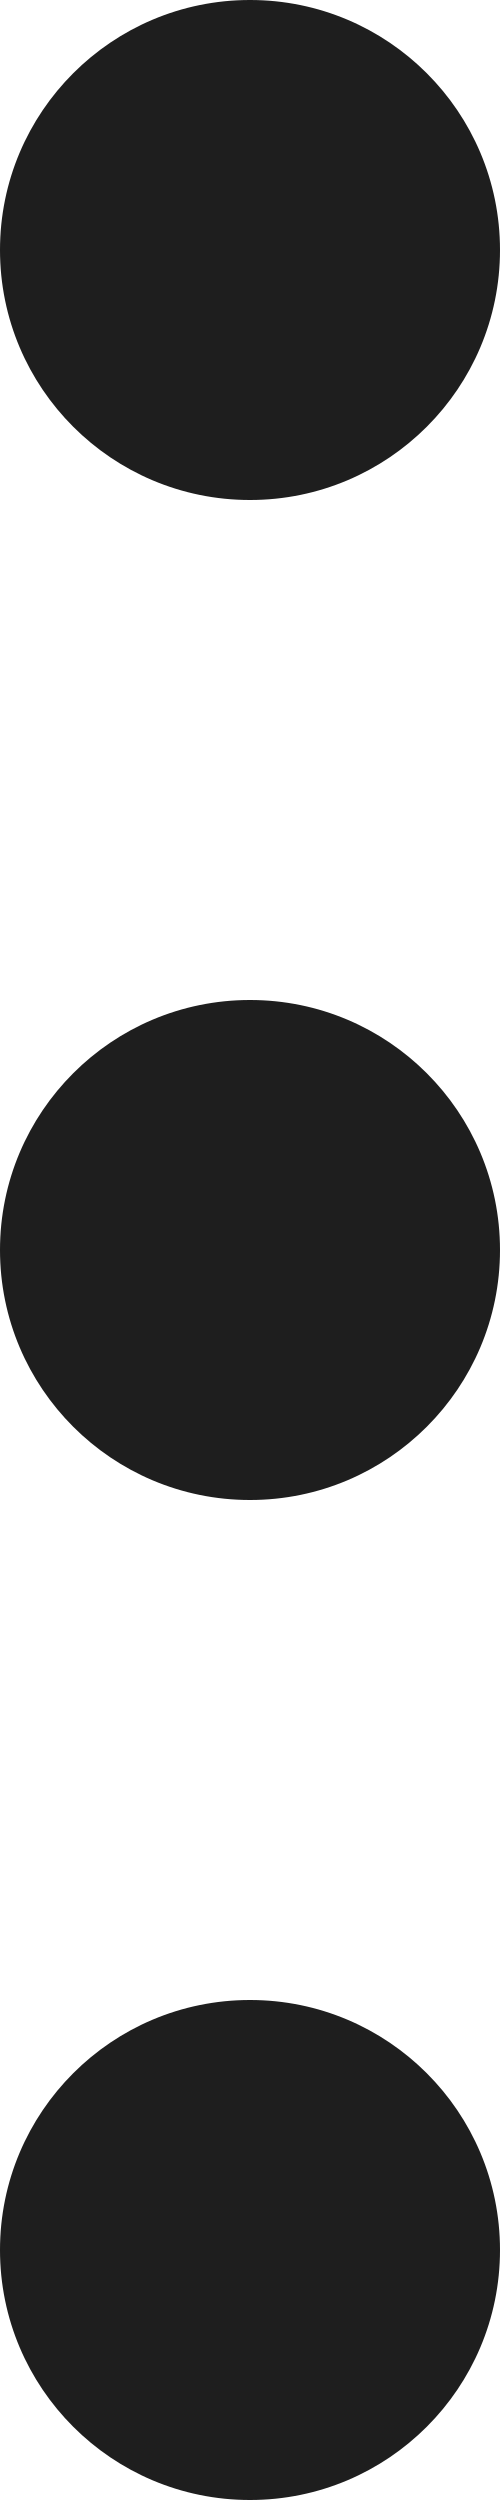
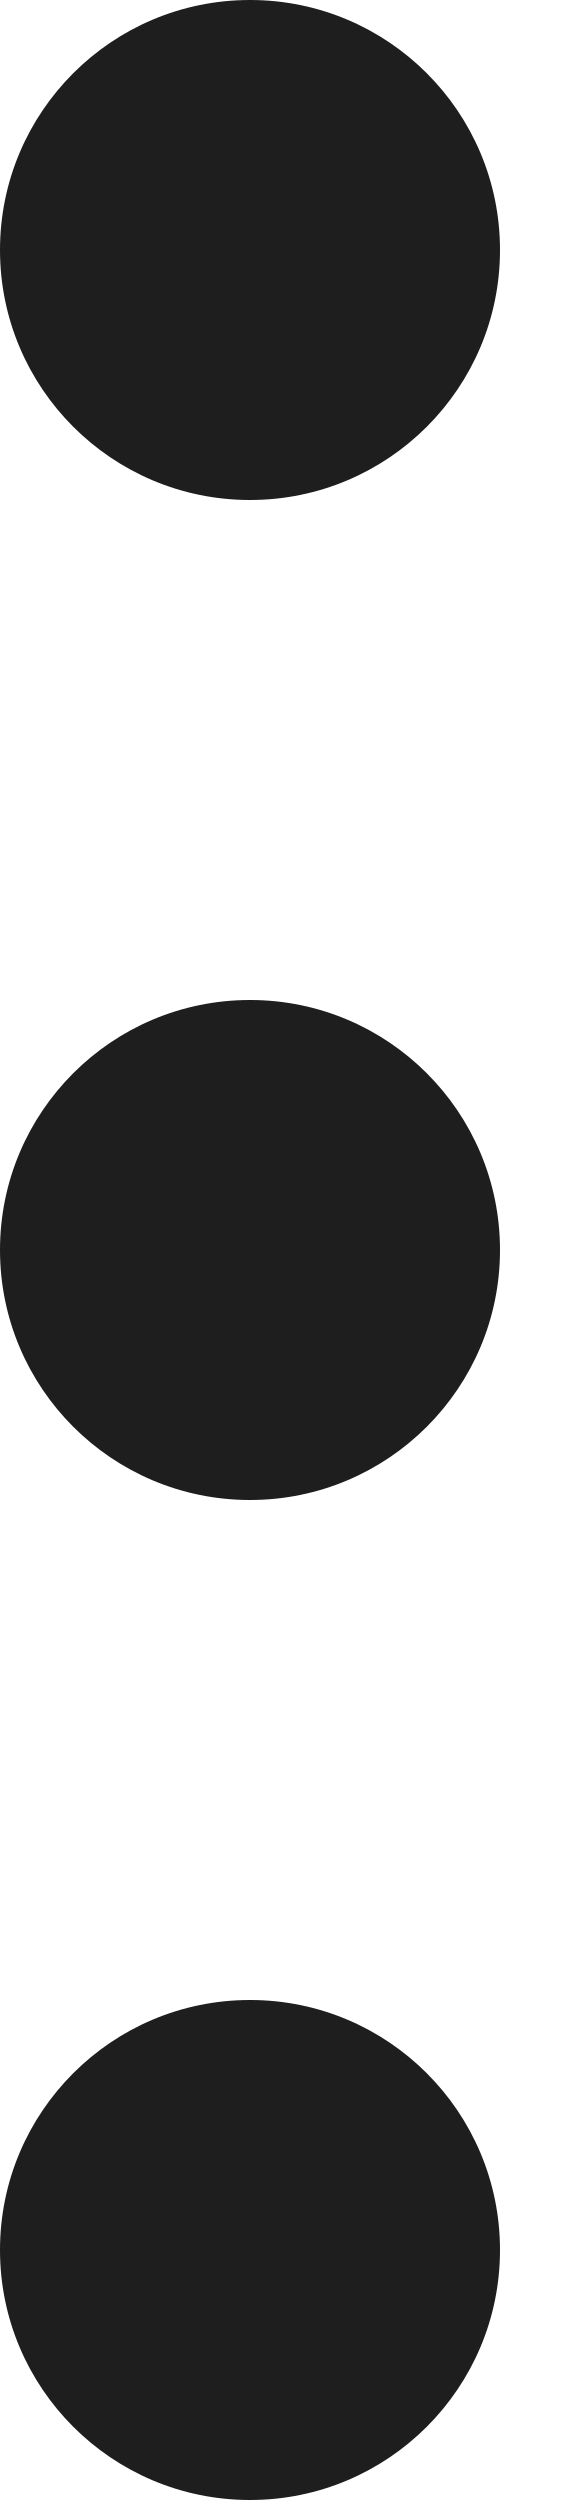
- <svg xmlns="http://www.w3.org/2000/svg" width="3" height="15" viewBox="0 0 3 15" fill="none">
-   <circle cx="1.5" cy="1.5" r="1.5" fill="#1E1E1E" />
-   <circle cx="1.5" cy="7.5" r="1.5" fill="#1E1E1E" />
-   <circle cx="1.5" cy="13.5" r="1.5" fill="#1E1E1E" />
+ <svg xmlns="http://www.w3.org/2000/svg" width="7" height="31" viewBox="0 0 7 31" fill="none">
+   <circle cx="3.1" cy="3.1" r="3.1" fill="#1E1E1E" />
+   <circle cx="3.1" cy="15.5" r="3.1" fill="#1E1E1E" />
+   <circle cx="3.1" cy="27.9" r="3.1" fill="#1E1E1E" />
</svg>
